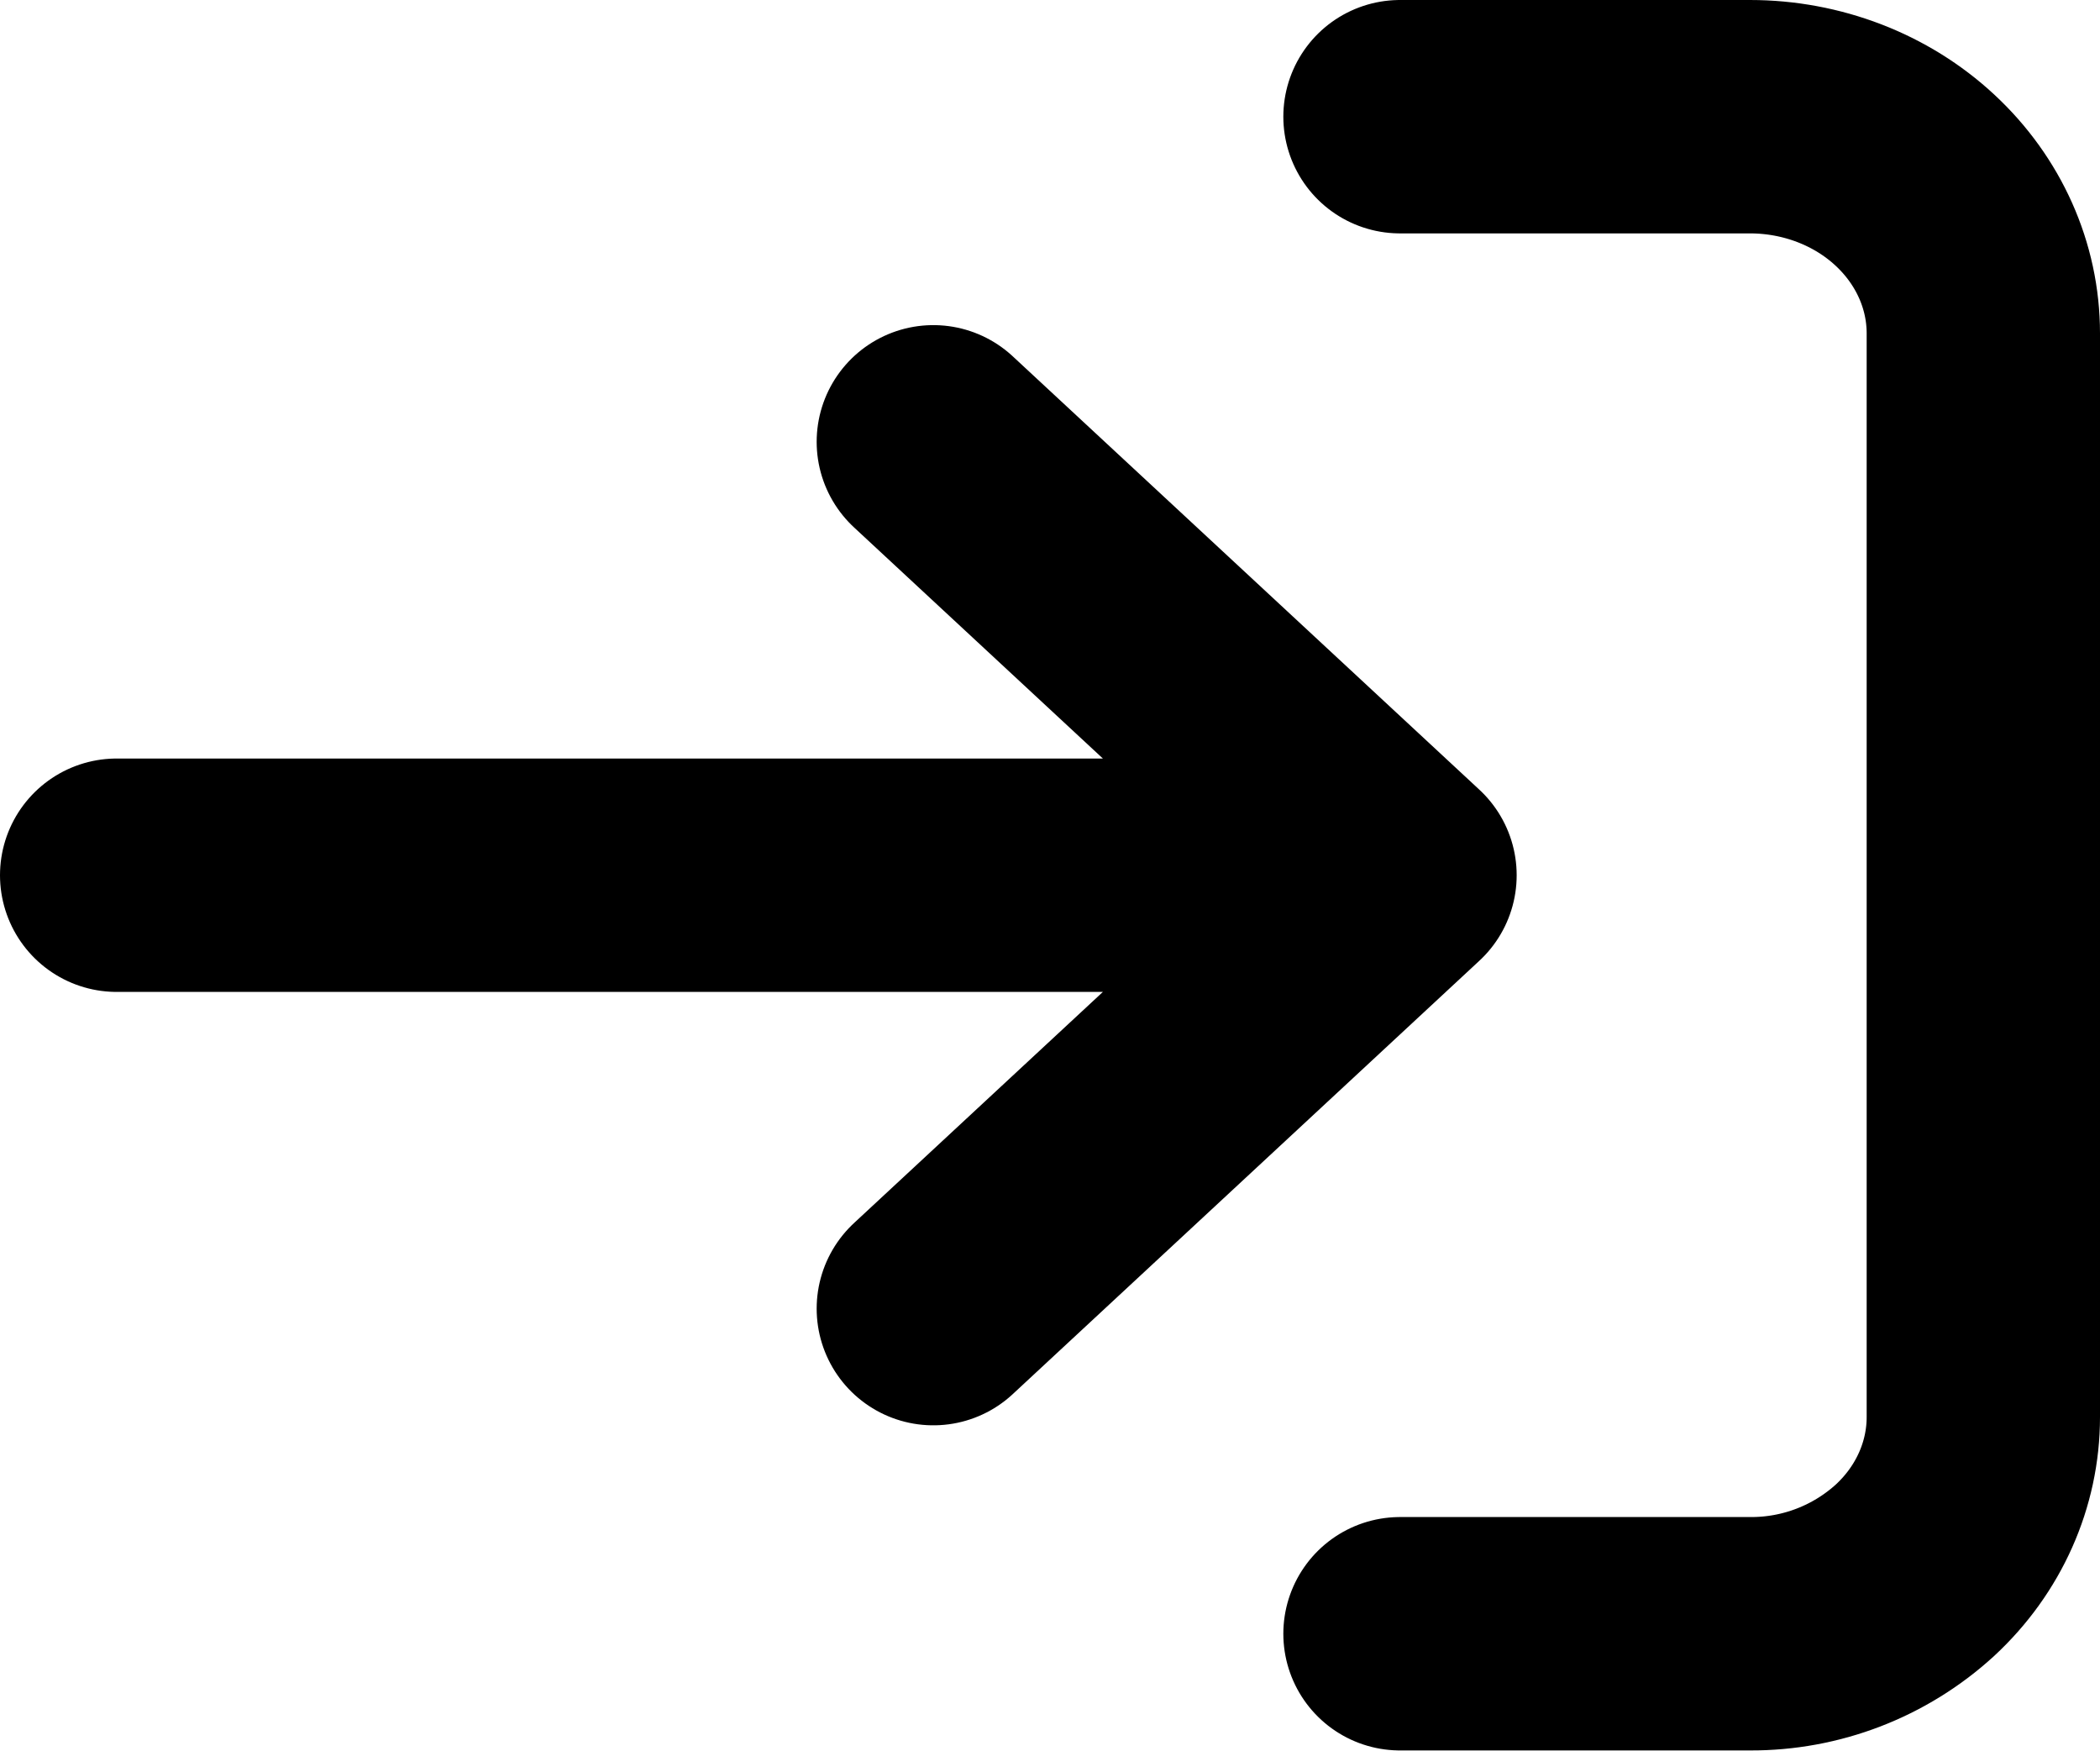
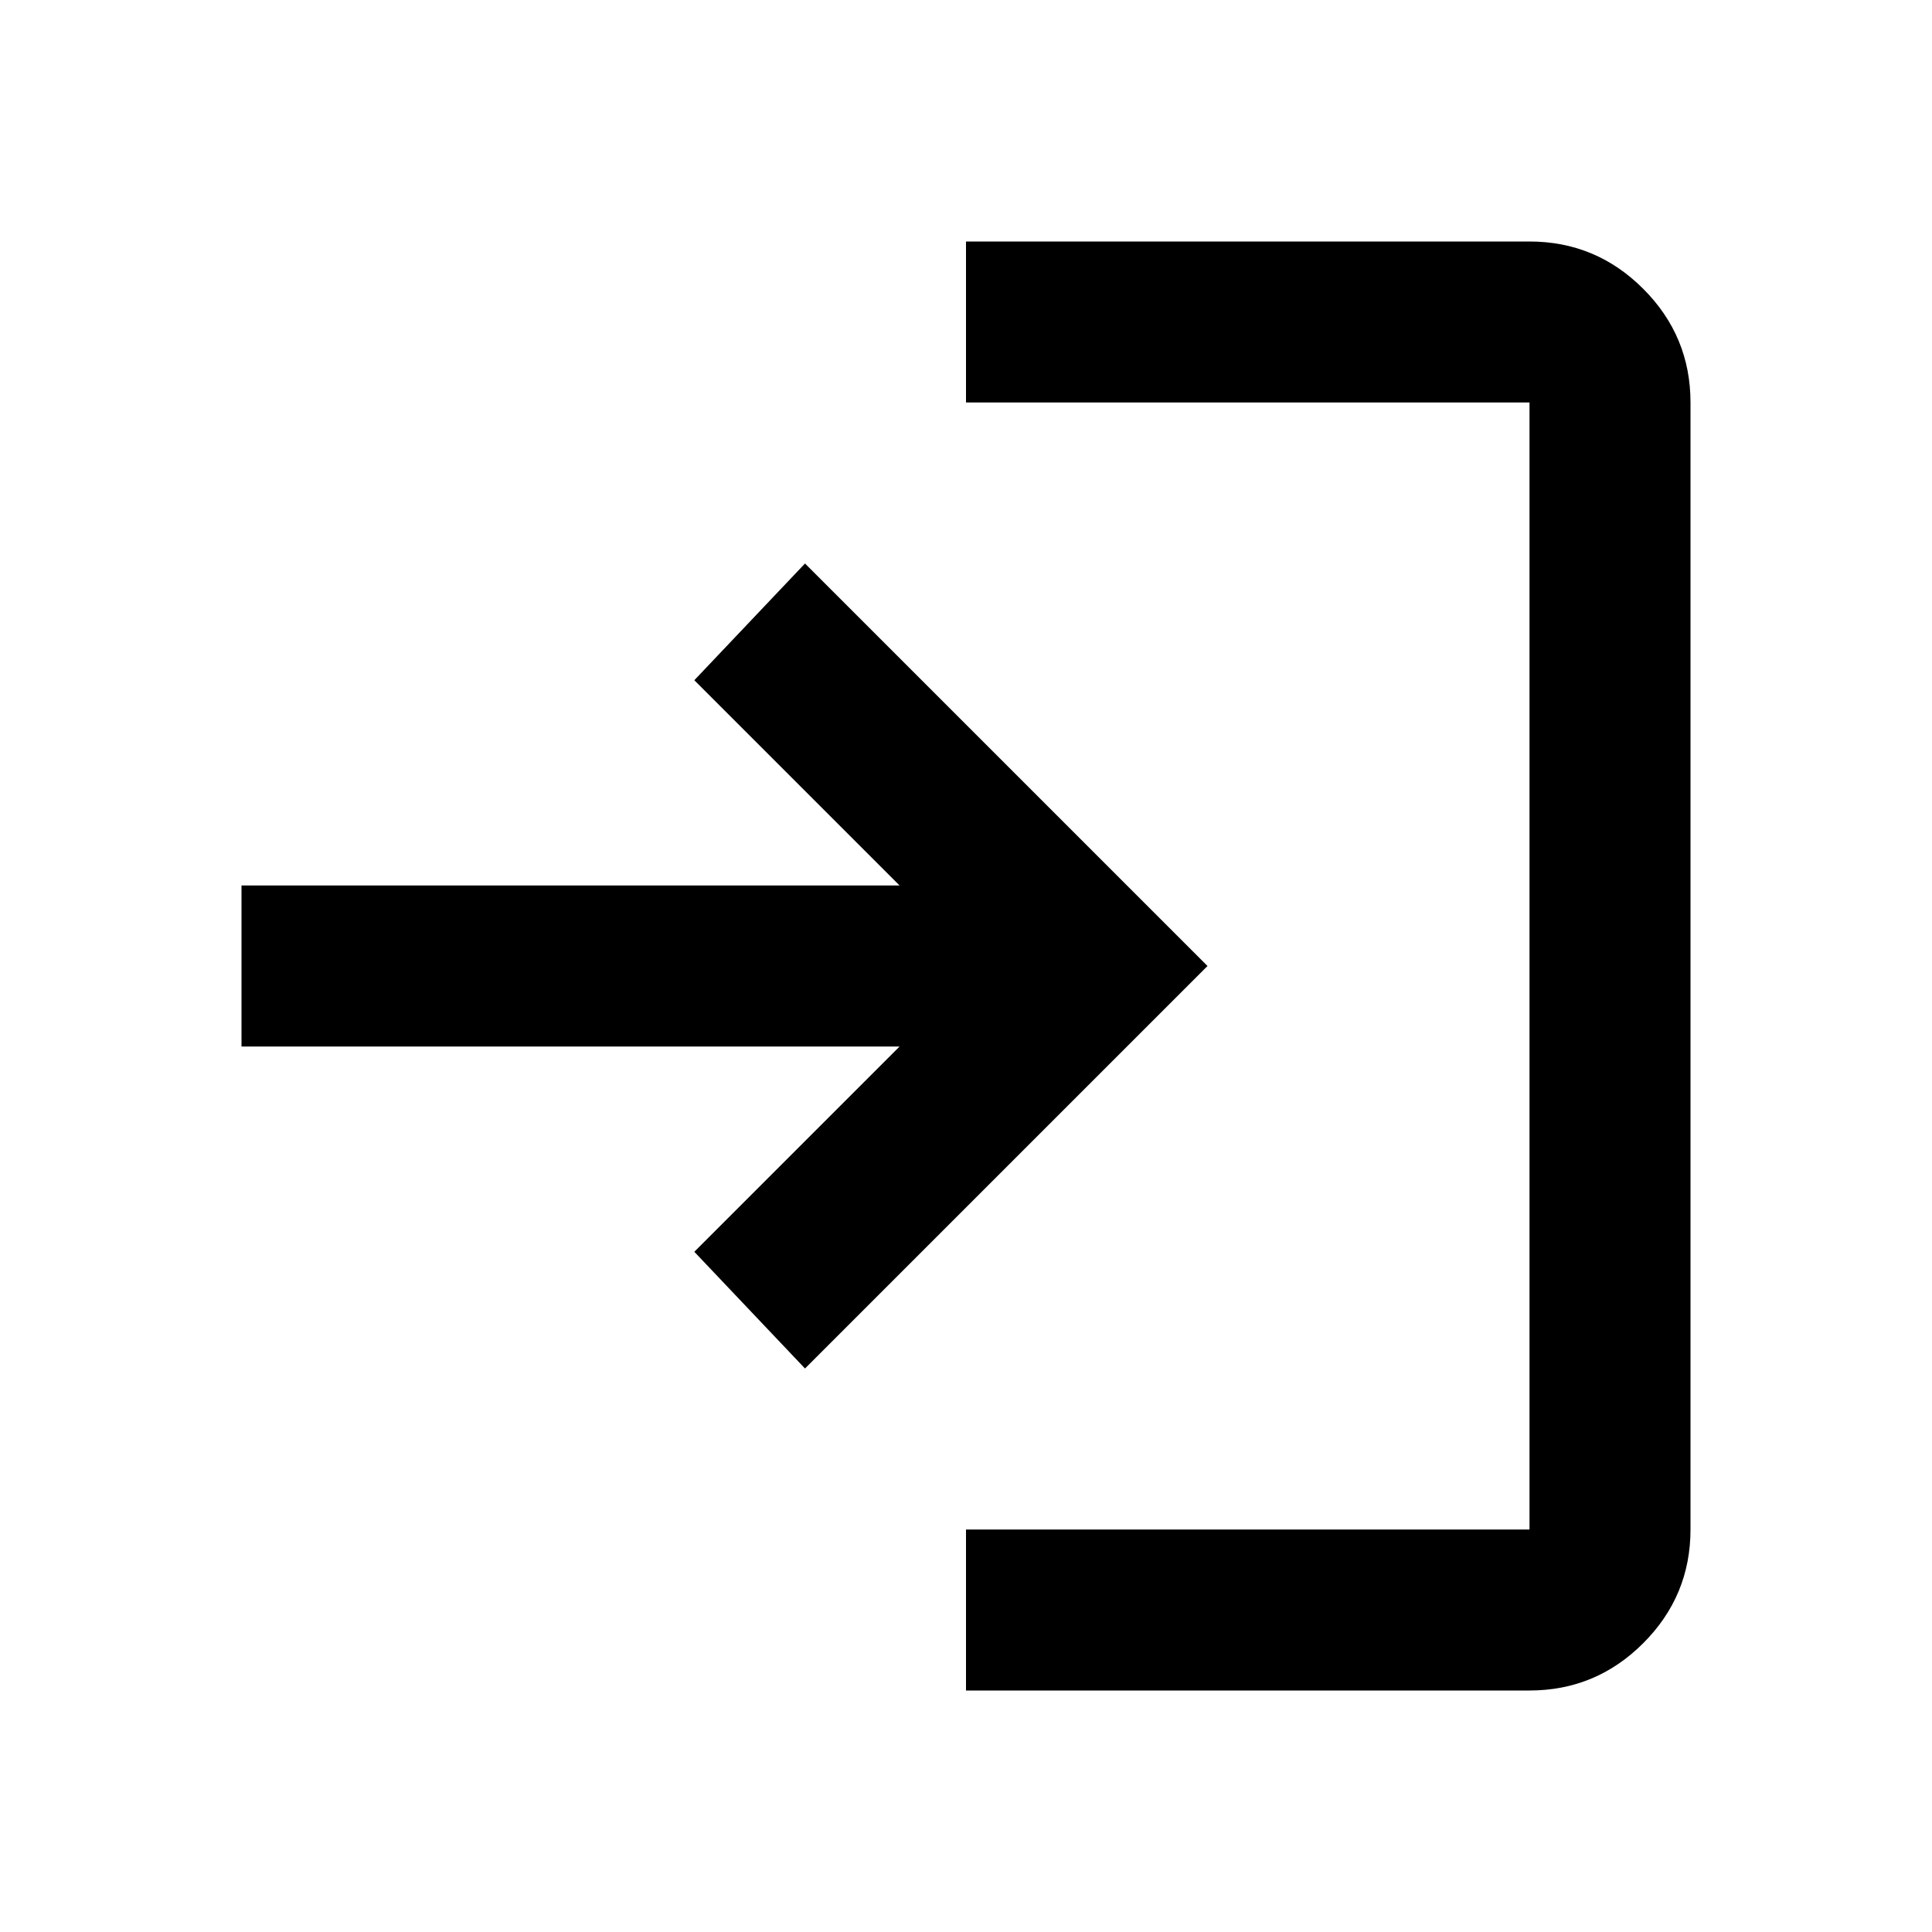
- <svg xmlns="http://www.w3.org/2000/svg" class="w-6 h-6 text-gray-800 dark:text-white" aria-hidden="true" fill="none" viewBox="0 0 18 15">
-   <path stroke="currentColor" stroke-linecap="round" stroke-linejoin="round" stroke-width="2" d="M1 7.5h11m0 0L8 3.786M12 7.5l-4 3.714M12 1h3c.53 0 1.04.196 1.414.544.375.348.586.82.586 1.313v9.286c0 .492-.21.965-.586 1.313A2.081 2.081 0 0 1 15 14h-3" />
+ <svg xmlns="http://www.w3.org/2000/svg" height="24" viewBox="0 -960 960 960" width="24">
+   <path d="M480-120v-80h280v-560H480v-80h280q33 0 56.5 23.5T840-760v560q0 33-23.5 56.5T760-120H480Zm-80-160-55-58 102-102H120v-80h327L345-622l55-58 200 200-200 200Z" />
</svg>
